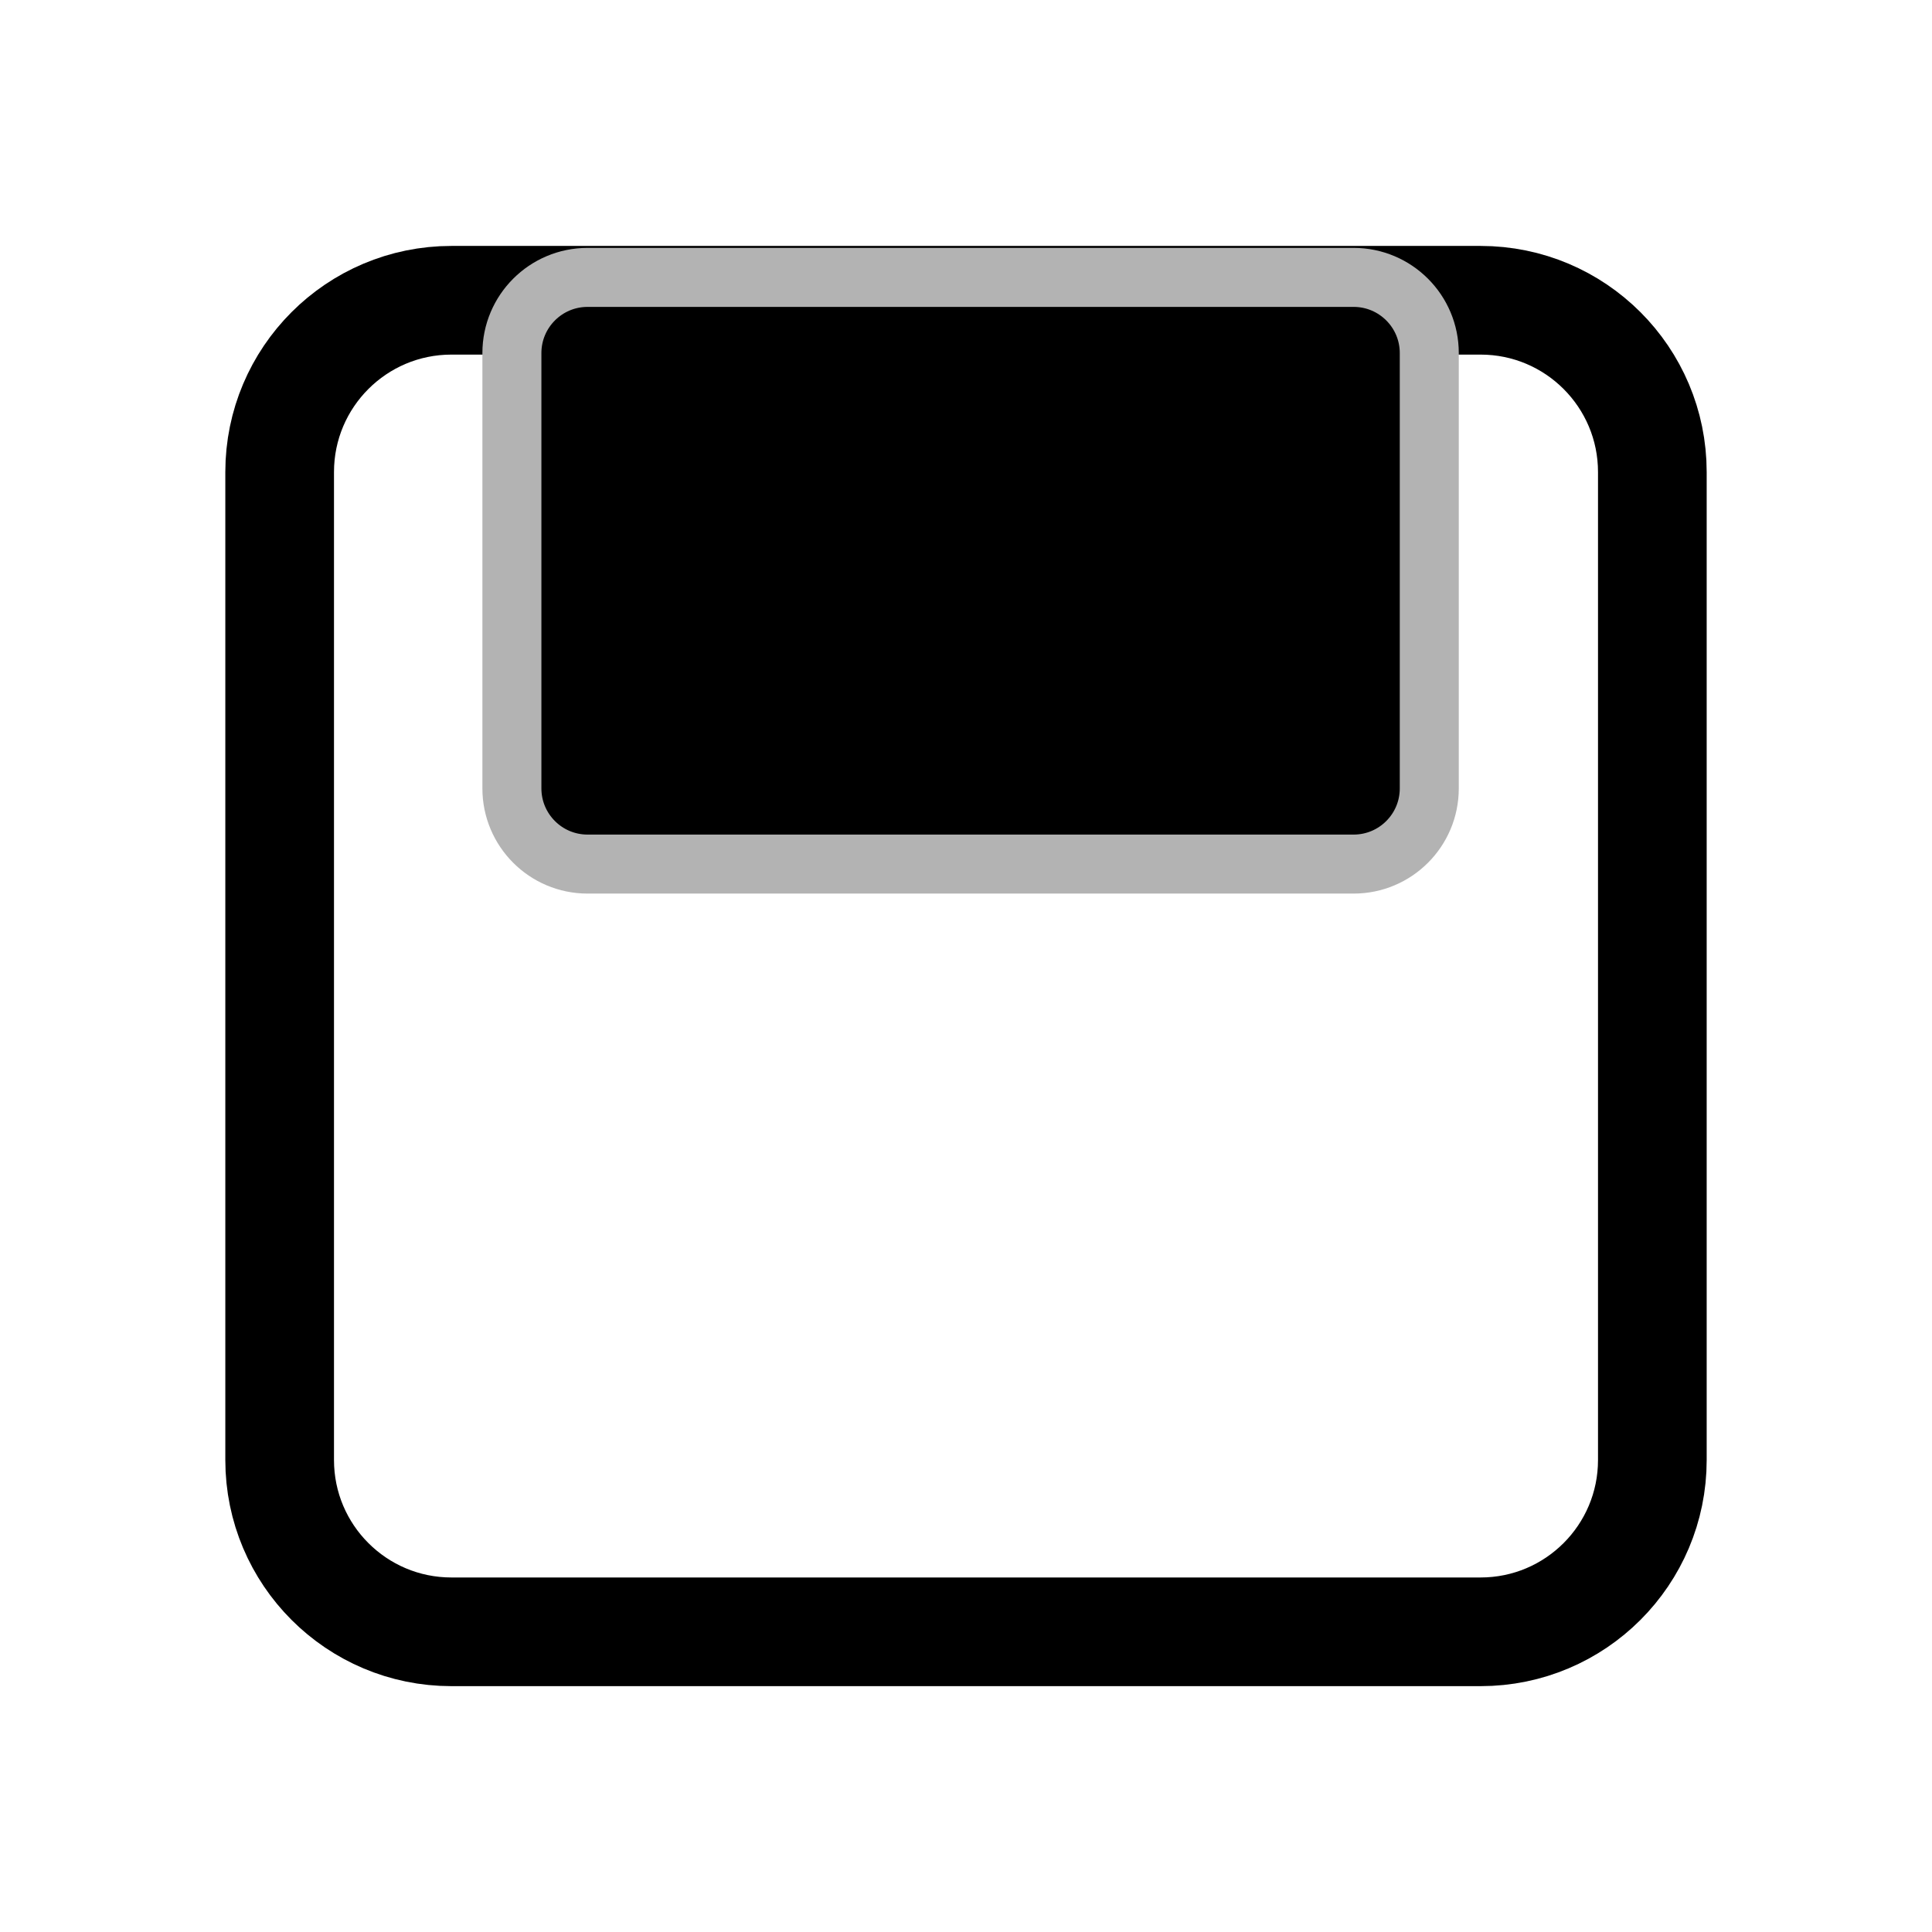
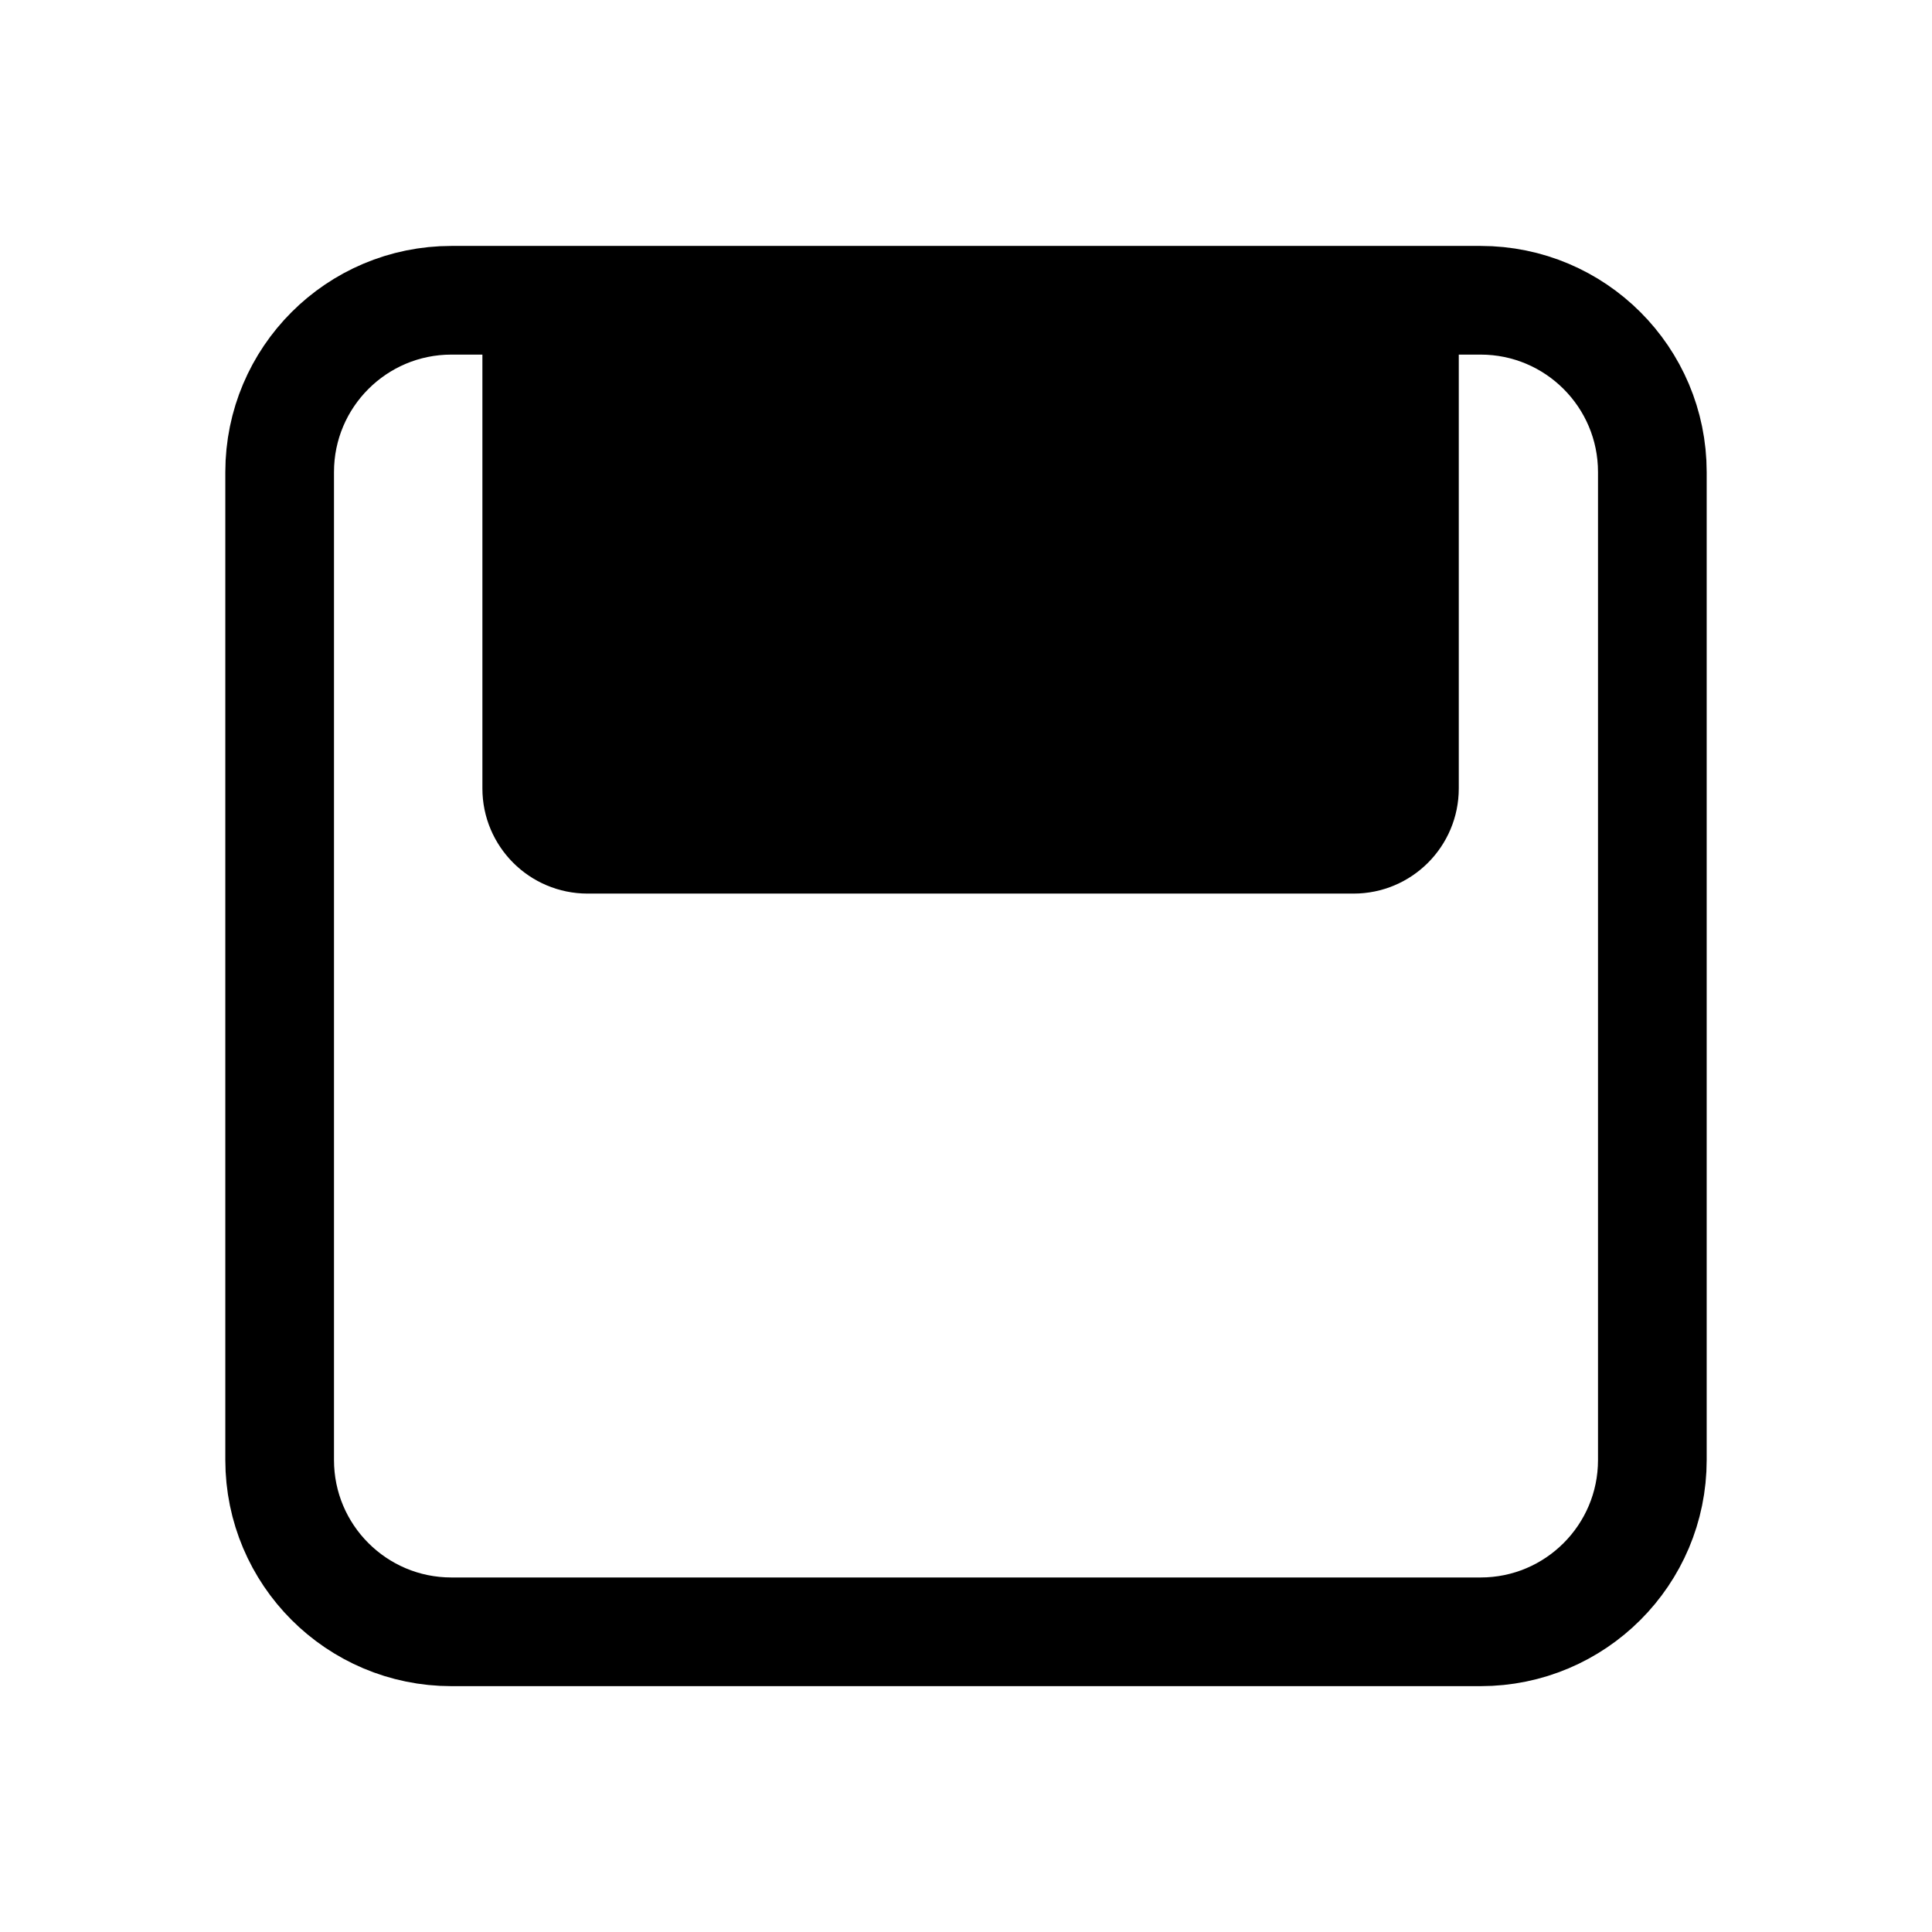
<svg xmlns="http://www.w3.org/2000/svg" width="24" height="24" id="svg4744" version="1.1">
  <defs id="defs4746">
    <linearGradient id="linearGradient4964">
      <stop style="stop-color:#ffffff;stop-opacity:1;" offset="0" id="stop4966" />
      <stop style="stop-color:#000000;stop-opacity:1;" offset="1" id="stop4968" />
    </linearGradient>
  </defs>
  <g id="layer1" transform="translate(0,-1028.362)">
    <g id="g4242-2" transform="matrix(1.350455,0,0,1.350455,-35.31869,569.3091)" style="fill:none;stroke:#b3b3b3;stroke-opacity:1" />
    <rect style="fill:none;stroke:#000000;stroke-width:1.35;stroke-opacity:1" id="rect4186-0-6" width="17.052" height="16.541" x="3.474" y="1032.092" ry="2.134" />
    <rect ry="3.727" y="1028.842" x="-23.52" height="23.04" width="23.04" id="rect2996-9-2-7-9-4-68-5-86-0" style="fill:none;stroke:none" transform="scale(-1,1)" />
-     <rect style="fill:#000000;fill-opacity:1;stroke:#b3b3b3;stroke-width:0.733;stroke-opacity:1" id="rect4186-9-24-6" width="11.396" height="7.288" x="6.359" y="1031.808" ry="0.94" />
+     <rect style="fill:#000000;fill-opacity:1;stroke:#000000;stroke-width:0.733;stroke-opacity:1" id="rect4186-9-24-6" width="11.396" height="7.288" x="6.359" y="1031.808" ry="0.94" />
  </g>
</svg>
